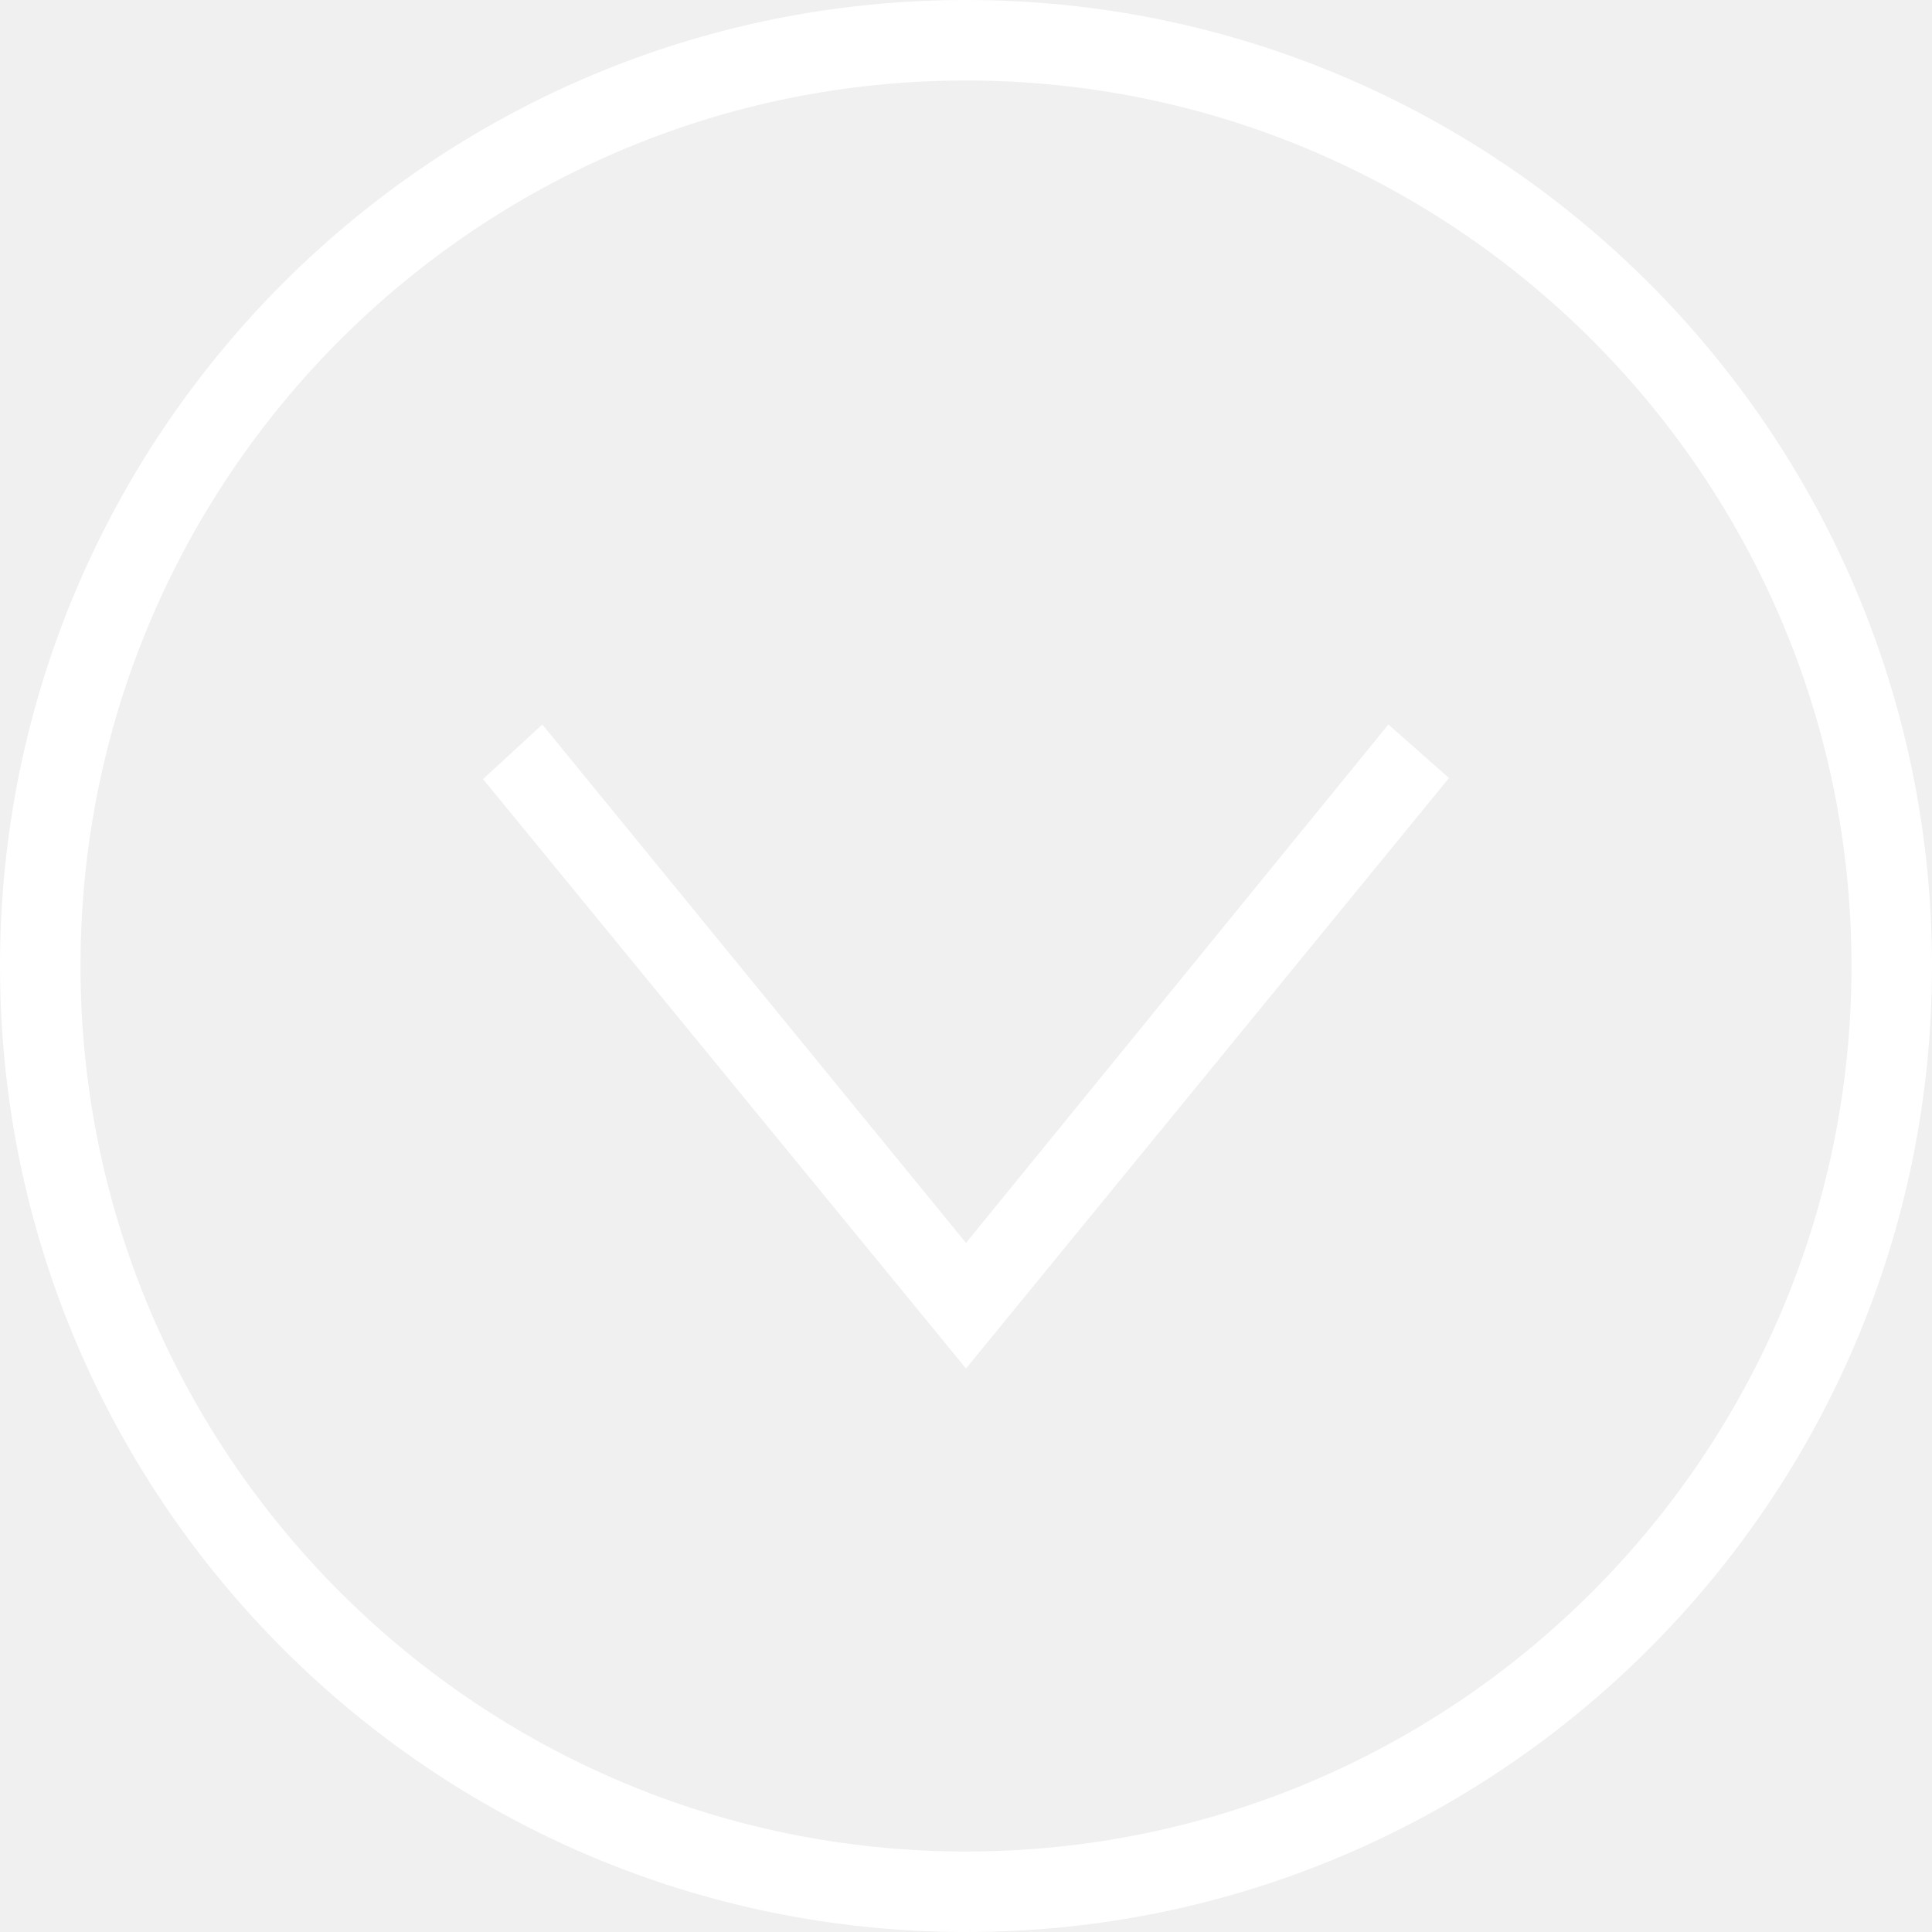
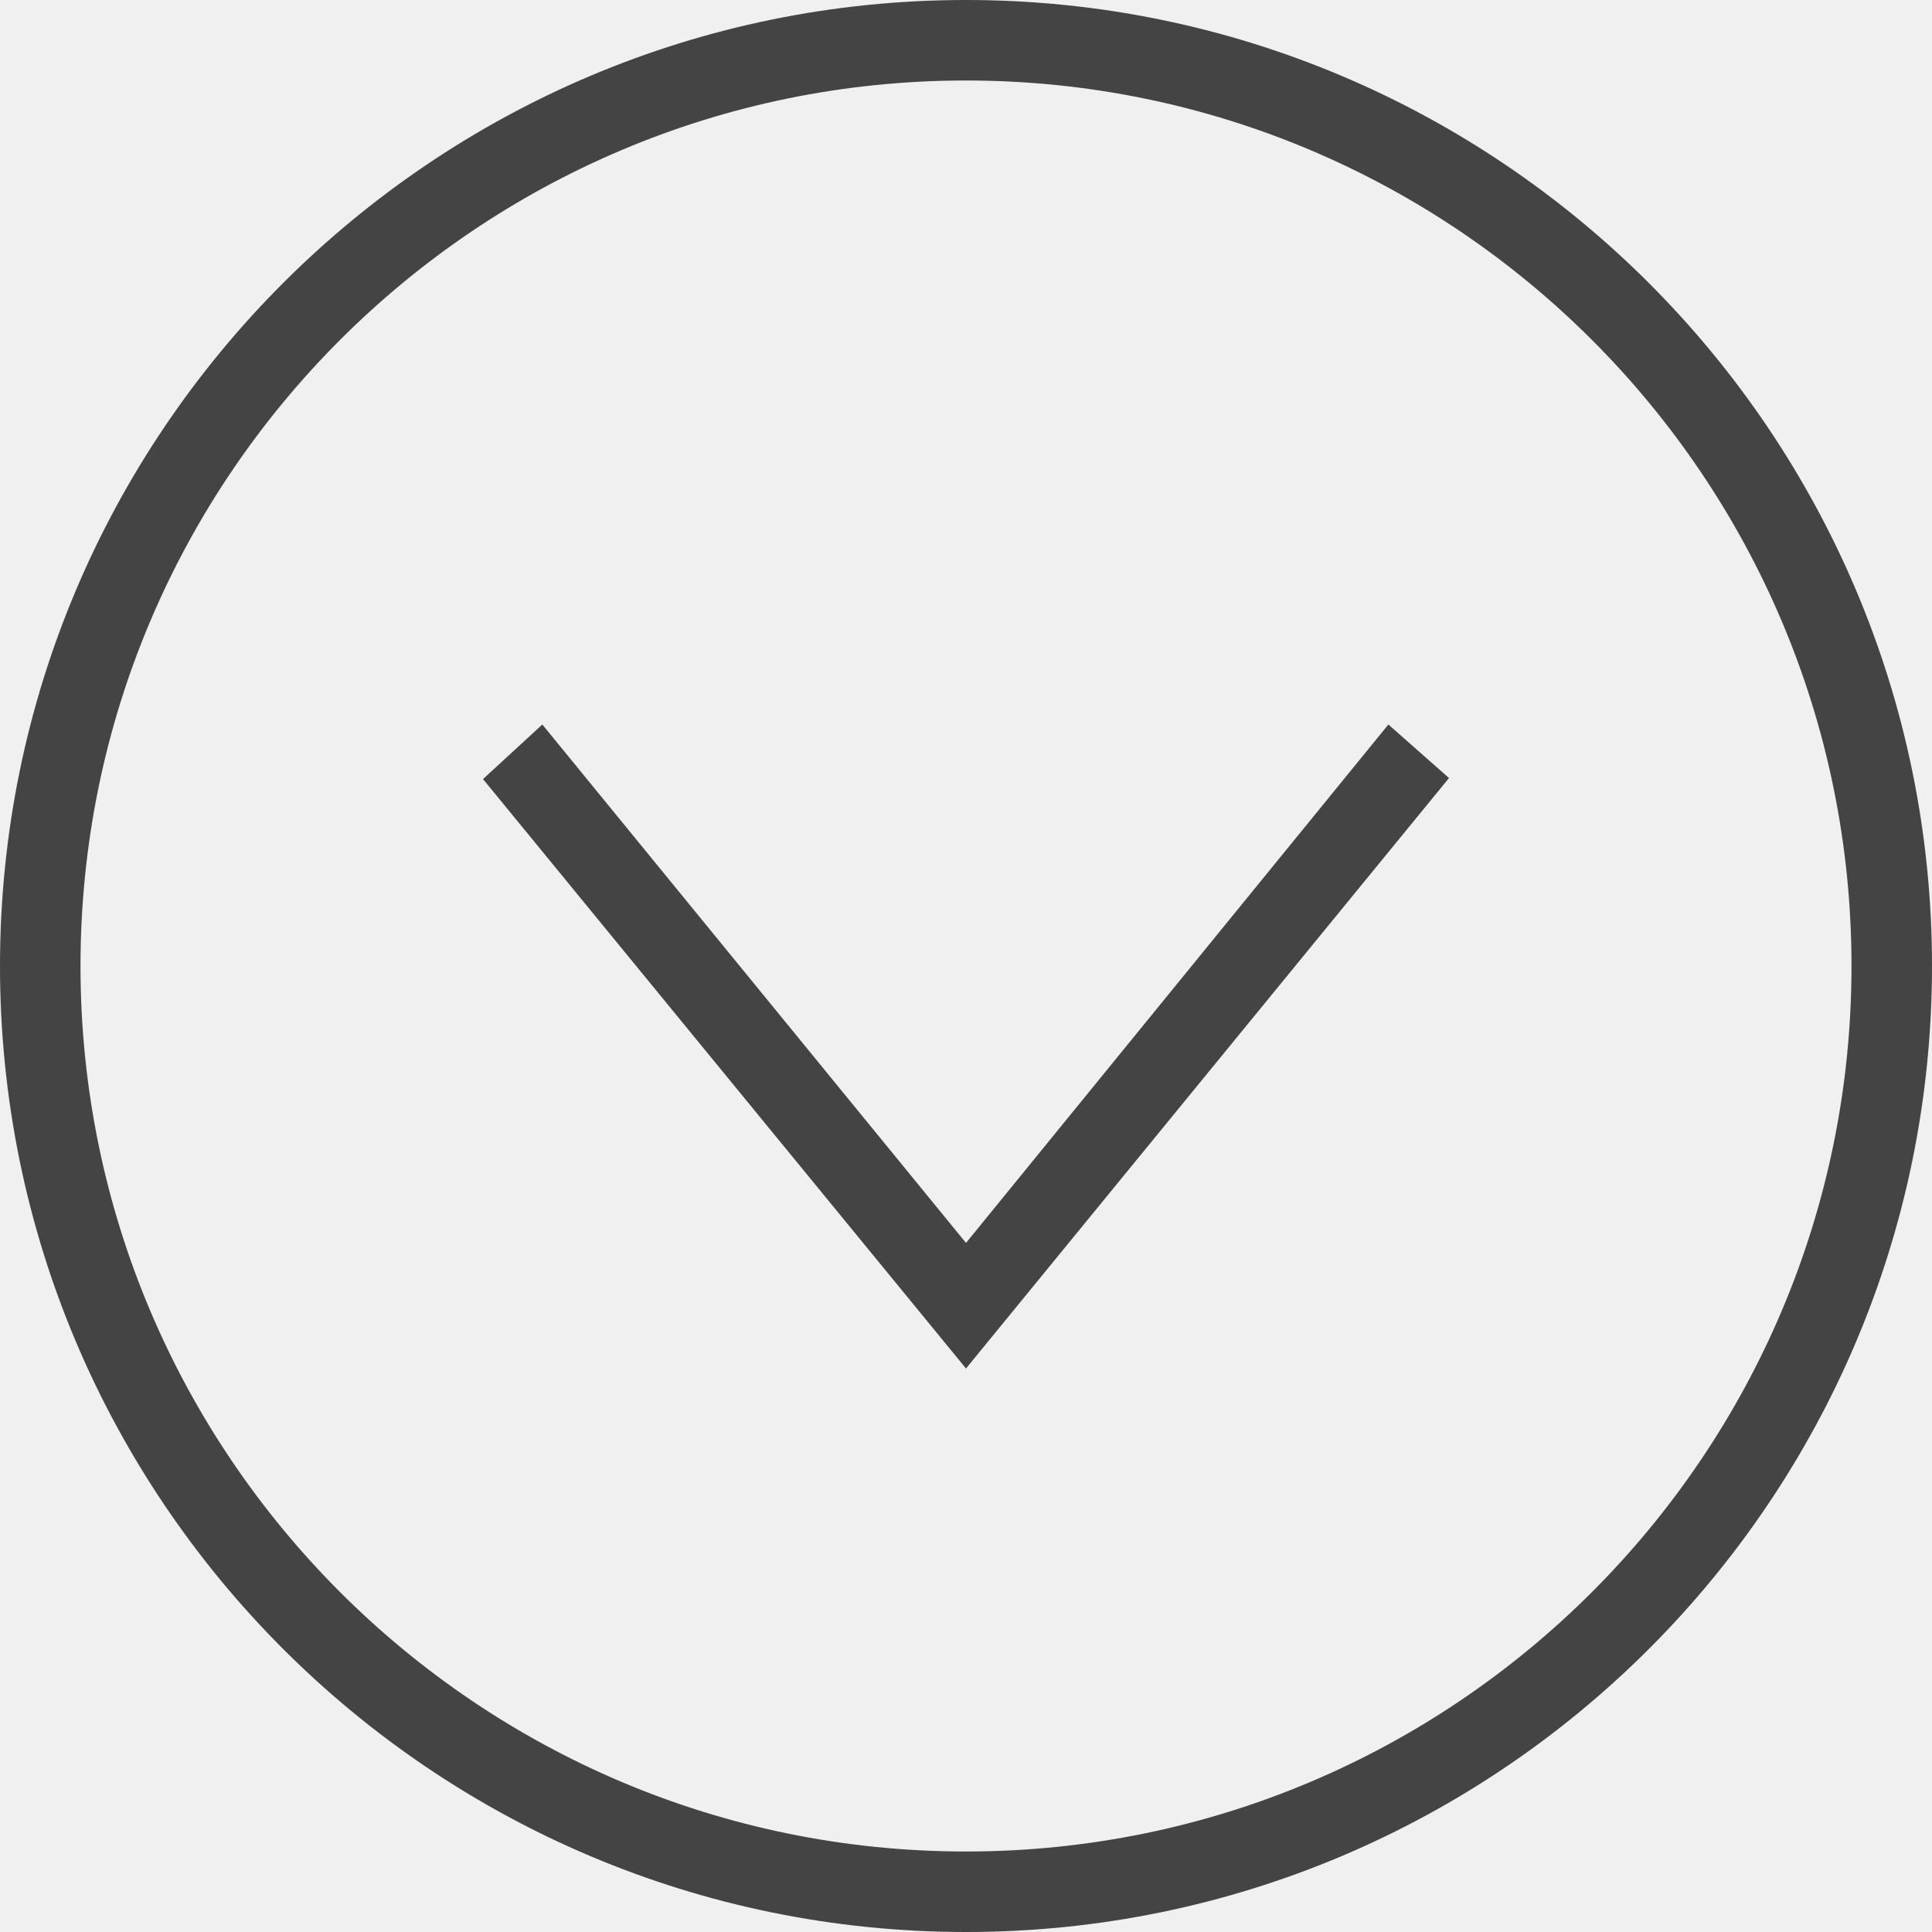
- <svg xmlns="http://www.w3.org/2000/svg" width="24" height="24" fill="white" fill-rule="evenodd" clip-rule="evenodd">
+ <svg xmlns="http://www.w3.org/2000/svg" width="24" height="24" fill="#444444" fill-rule="evenodd" clip-rule="evenodd">
  <path d="M12 0c6.623 0 12 5.377 12 12s-5.377 12-12 12-12-5.377-12-12 5.377-12 12-12zm0 1c6.071 0 11 4.929 11 11s-4.929 11-11 11-11-4.929-11-11 4.929-11 11-11zm5.247 8l-5.247 6.44-5.263-6.44-.737.678 6 7.322 6-7.335-.753-.665z" />
</svg>
